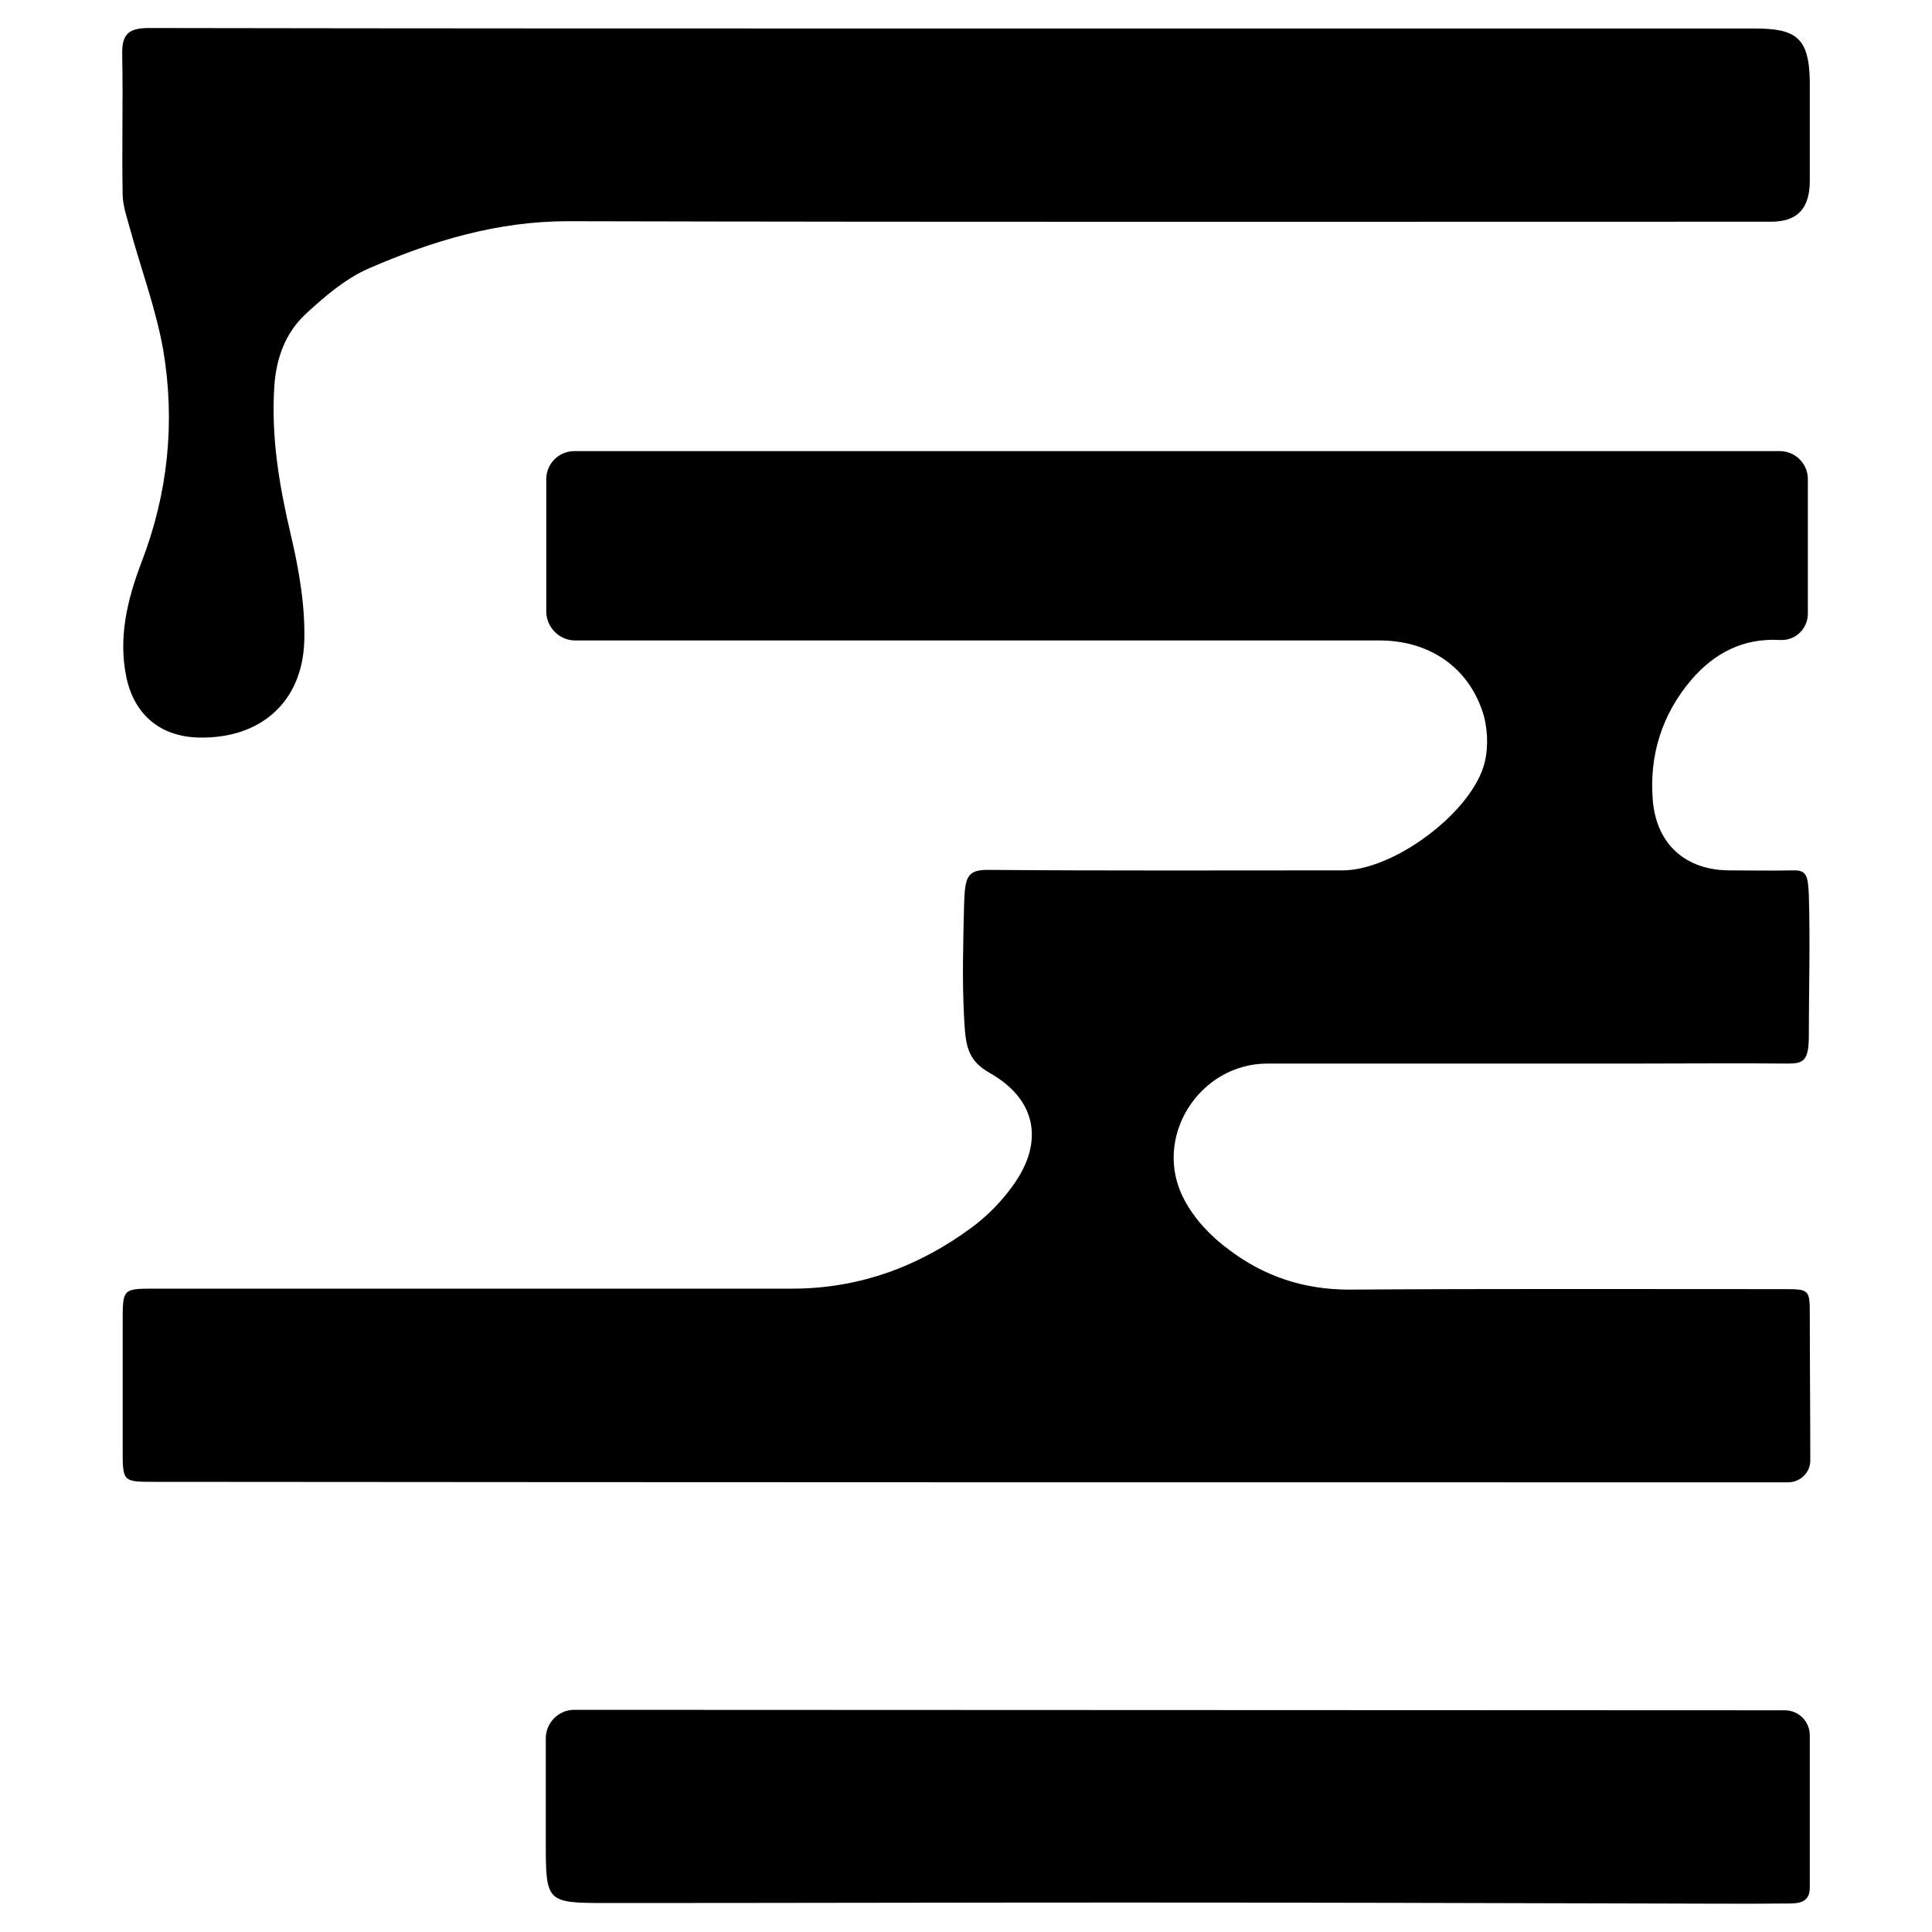
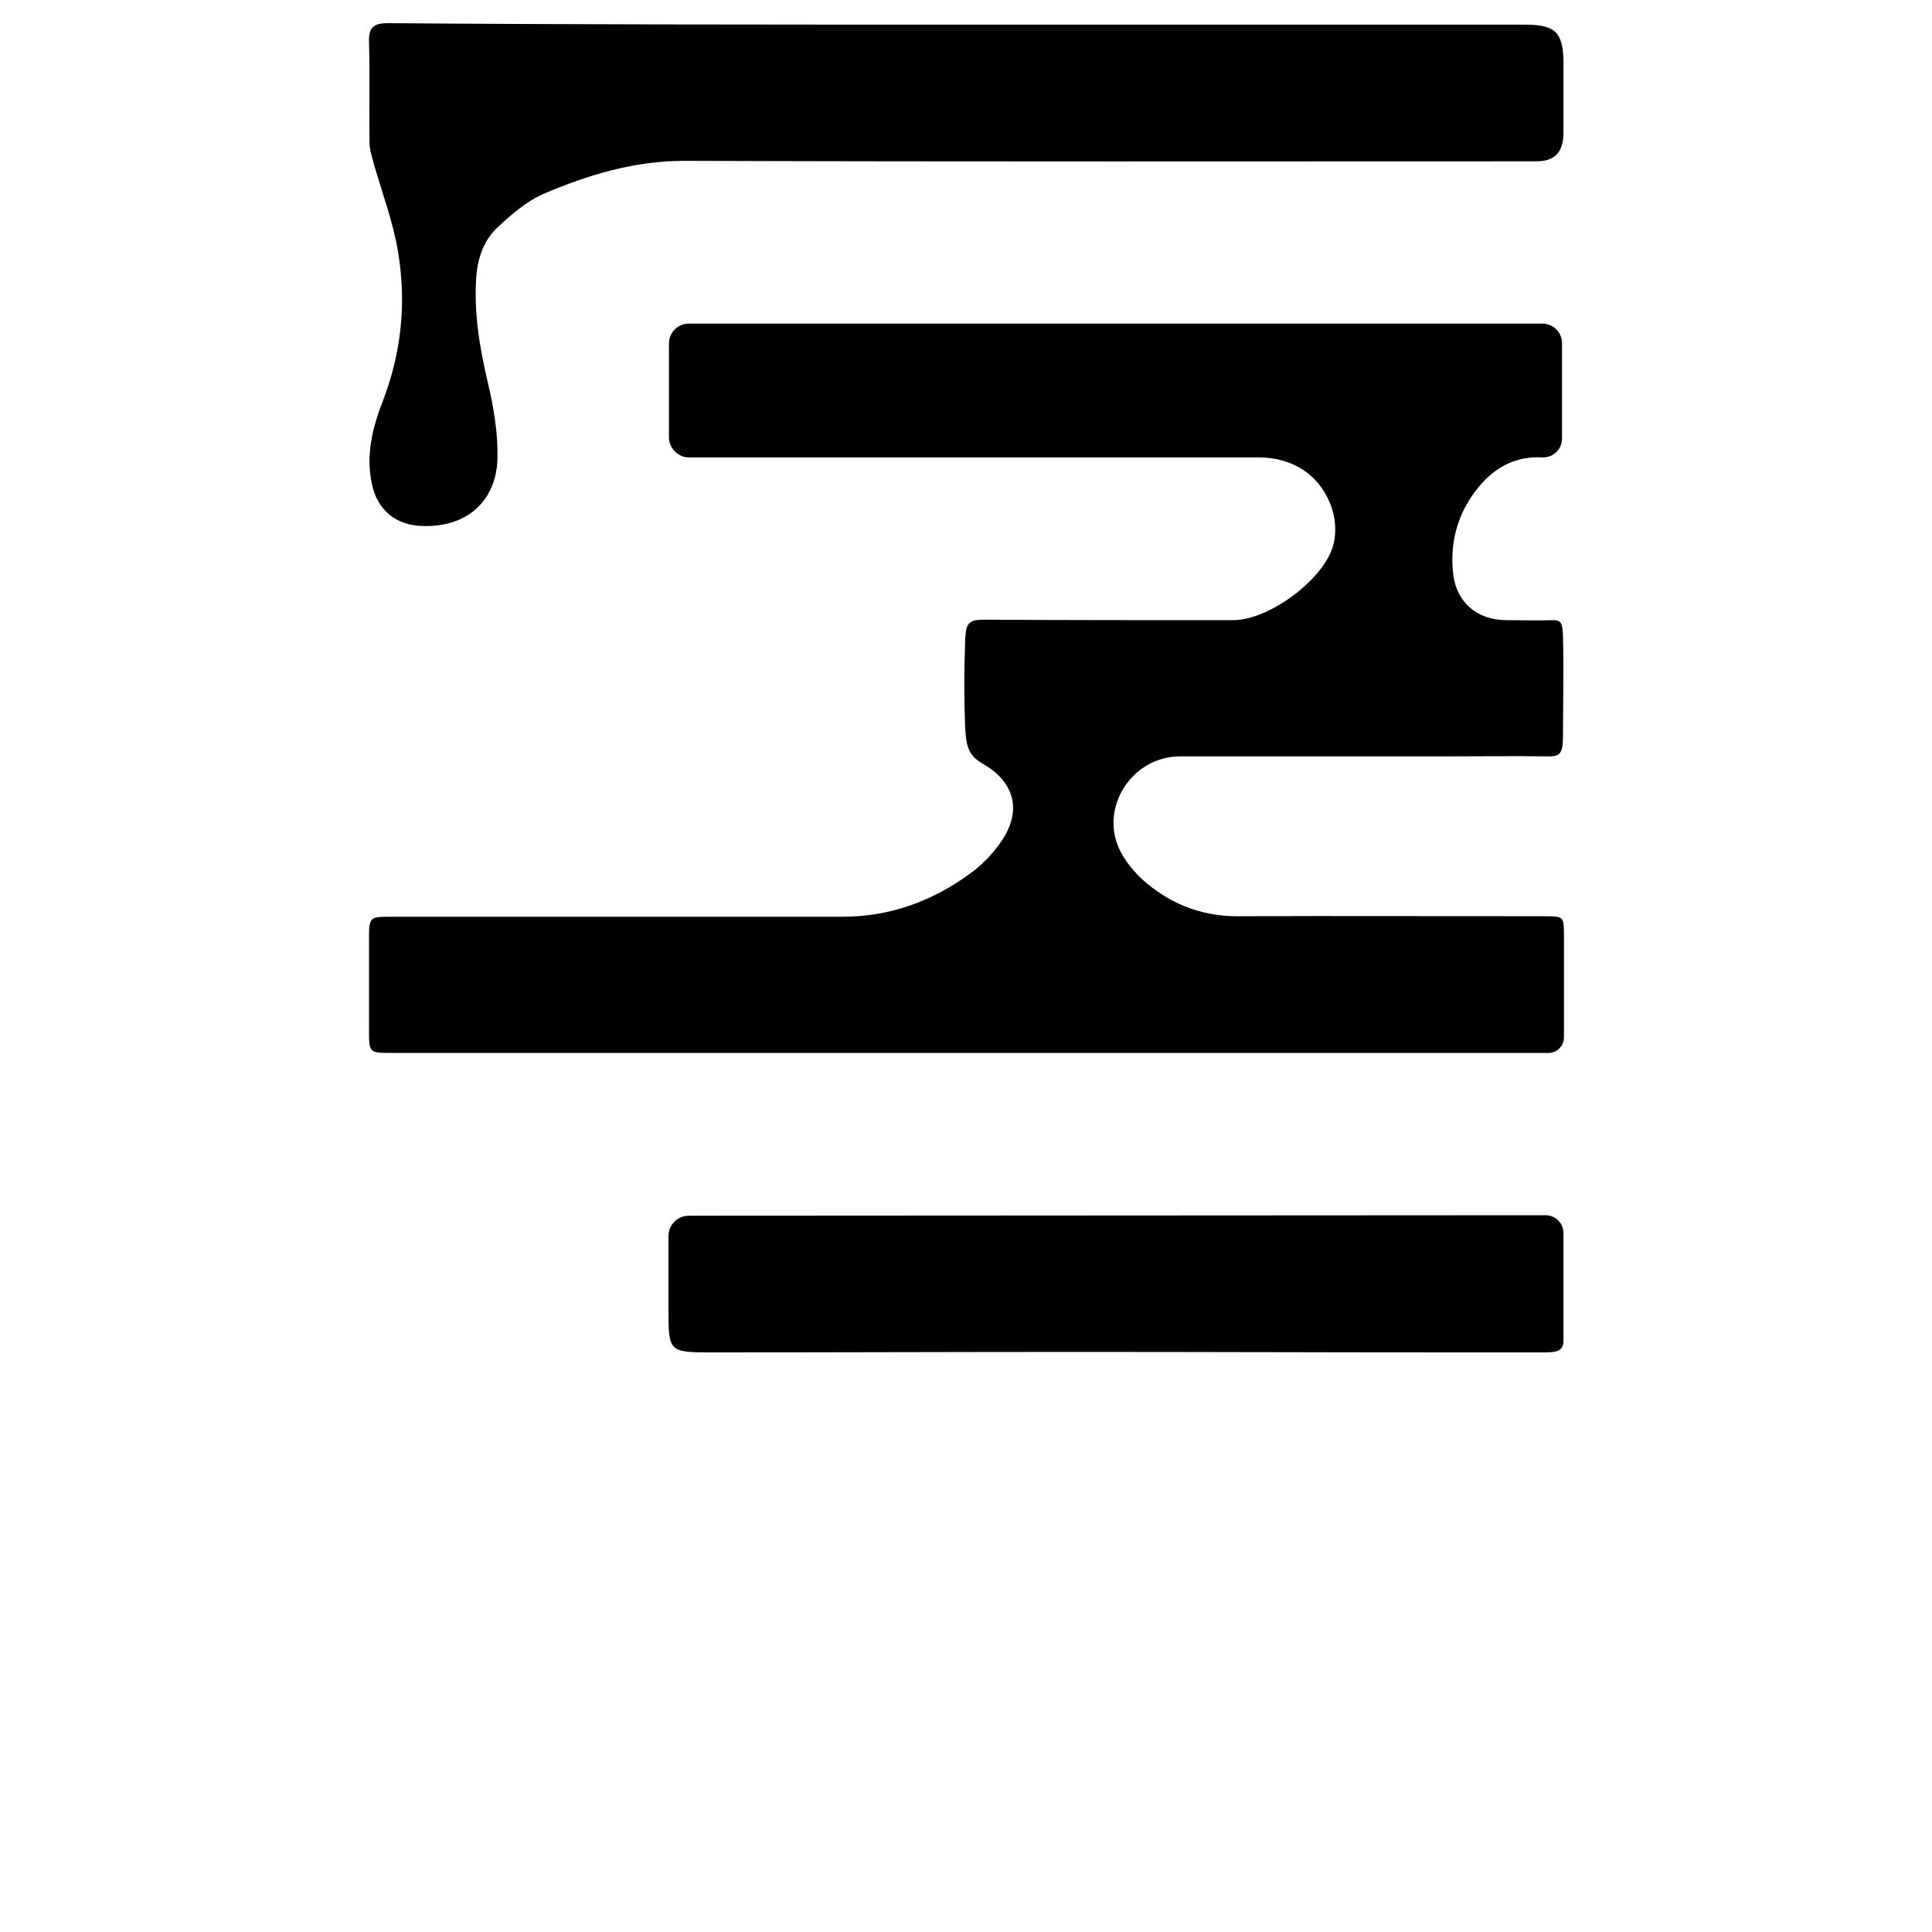
<svg xmlns="http://www.w3.org/2000/svg" version="1.1" id="Layer_1" x="0px" y="0px" viewBox="0 0 400 400" enable-background="new 0 0 400 400" xml:space="preserve">
-   <g>
-     <path d="M113.1,126.6V99.2c0-3.2,2.6-5.8,5.8-5.8h249.6c3.2,0,5.8,2.6,5.8,5.8v27.8c0,3.2-2.6,5.7-5.8,5.5l-0.1,0   c-7.5-0.4-13.4,2.7-18.1,8.1c-6.2,7.2-8.9,15.8-8.1,25.2c0.8,9.1,6.9,14.4,15.9,14.4c4.4,0,8.8,0.1,13.1,0c2.9-0.1,3.1,1.2,3.3,5   c0.3,9.9,0,19.7,0,29.2c0,5.2-1.1,5.8-4.3,5.8c-10.4-0.1-20.7,0-31.1,0c-25.6,0-51.1,0-76.7,0c-14.2,0-24,15.5-17.2,28.2   c2.1,4,5.5,7.6,9.2,10.3c7.2,5.5,15.5,8.3,24.9,8.3c29.9-0.2,59.9-0.1,89.8-0.1c5.6,0,5.6,0,5.6,5.7c0,9.9,0.1,19.9,0.1,29.8   c0,0,0,0,0,0c0,2.5-2.1,4.5-4.6,4.5c-1.7,0-3.5,0-5.2,0c-111,0-222,0-333-0.1c-6.8,0-6.6,0-6.6-7.4c0-8.4,0-16.7,0-25.1   c0-7.5-0.2-7.5,6.7-7.5c44,0,87.9,0,131.9,0c13.8,0,26.1-4.5,37.1-12.6c3.4-2.5,6.4-5.6,8.8-9c6.3-8.9,4.6-17.6-4.9-23   c-4.8-2.7-5.1-5.8-5.4-11.6c-0.4-7.4-0.2-15.2,0-23.2c0.2-5.6,0.4-7.4,5.2-7.3c24.4,0.2,48.8,0.1,73.2,0.1   c10.6,0,26.9-12.1,29.4-22.4c0.8-3.3,0.6-7.4-0.5-10.6c-3.2-9.4-11.3-14.6-21.3-14.6c-55.5,0-111,0-166.5,0h-0.2   C115.7,132.5,113.1,129.8,113.1,126.6z" />
-     <path d="M200.3,5.9c55.5,0,107.4,0,162.9,0c8.6,0,11.4,1.8,11.5,11.1c0,8.8,0,11.6,0,20.4c0,5.6-2.4,8.5-8,8.5   c-83.8,0-165.3,0.1-249.1-0.1c-14.7,0-28.2,4.1-41.3,9.8c-4.8,2.1-9.1,5.8-13,9.4c-4.2,3.9-6.1,9.1-6.5,14.9   c-0.7,10.5,1,20.6,3.4,30.8c1.7,7.2,3,14.7,2.8,22c-0.4,12.8-9.2,20.3-21.9,20c-7.8-0.2-13.2-4.6-14.9-12.3   c-1.8-8.4,0.2-16.4,3.1-24c5.5-14.3,7-29,4.5-43.9c-1.5-8.5-4.6-16.8-6.9-25.2c-0.6-2.2-1.4-4.5-1.5-6.7   c-0.2-9.8,0.1-19.6-0.1-29.3c-0.1-4.2,1.3-5.5,5.5-5.5C87.3,5.9,143.8,5.9,200.3,5.9C200.3,5.9,200.3,5.9,200.3,5.9z" />
-     <path d="M369.5,354.1c2.9,0,5.2,2.3,5.2,5.2c0,10.8,0,21.2,0,31.5c0,3.4-2.7,3.3-5,3.3c-8.9,0.1-17.8,0-26.7,0   c-36.7-0.1-73.3-0.2-110-0.2c-35.8,0-71.5,0.1-107.3,0.1c-12.7,0-12.7-0.1-12.7-12.9c0-6.9,0-13.9,0-21.2c0-3.2,2.6-5.9,5.9-5.9   L369.5,354.1z" />
-   </g>
+   <path d="M138.5,90.5V71.1c0-2.3,1.9-4.1,4.1-4.1h176.7c2.3,0,4.1,1.8,4.1,4.1v19.7c0,2.3-1.9,4-4.1,3.9l0,0  c-5.3-0.3-9.5,1.9-12.8,5.7c-4.4,5.1-6.3,11.2-5.7,17.8c0.5,6.4,4.9,10.2,11.2,10.2c3.1,0,6.2,0.1,9.3,0c2.1-0.1,2.2,0.8,2.3,3.5  c0.2,7,0,13.9,0,20.6c0,3.7-0.8,4.1-3,4.1c-7.3-0.1-14.7,0-22,0c-18.1,0-36.2,0-54.3,0c-10.1,0-17,11-12.2,19.9  c1.5,2.8,3.9,5.4,6.5,7.3c5.1,3.9,11,5.9,17.6,5.9c21.2-0.1,42.4,0,63.6,0c3.9,0,4,0,4,4c0,7,0,14.1,0,21.1c0,0,0,0,0,0  c0,1.8-1.5,3.2-3.2,3.2c-1.2,0-2.4,0-3.7,0c-78.6,0-157.2,0-235.8,0c-4.8,0-4.7,0-4.7-5.2c0-5.9,0-11.8,0-17.7  c0-5.3-0.1-5.3,4.7-5.3c31.1,0,62.3,0,93.4,0c9.7,0,18.5-3.2,26.3-8.9c2.4-1.7,4.6-4,6.3-6.4c4.5-6.3,3.2-12.4-3.5-16.3  c-3.4-1.9-3.6-4.1-3.8-8.2c-0.2-5.3-0.2-10.8,0-16.5c0.1-4,0.3-5.2,3.7-5.2c17.3,0.1,34.5,0.1,51.8,0.1c7.5,0,19.1-8.6,20.8-15.8  c0.6-2.4,0.4-5.2-0.4-7.5c-2.3-6.7-8-10.4-15.1-10.4c-39.3,0-78.6,0-117.9,0h-0.1C140.4,94.7,138.5,92.8,138.5,90.5z" />
+   <path d="M200.3,5.1c39.3,0,76,0,115.3,0c6.1,0,8.1,1.3,8.1,7.9c0,6.2,0,8.2,0,14.4c0,4-1.7,6-5.6,6c-59.3,0-117,0.1-176.4-0.1  c-10.4,0-20,2.9-29.3,6.9c-3.4,1.5-6.4,4.1-9.2,6.7c-3,2.7-4.3,6.4-4.6,10.5c-0.5,7.4,0.7,14.6,2.4,21.8c1.2,5.1,2.1,10.4,2,15.6  c-0.2,9.1-6.5,14.4-15.5,14.1c-5.5-0.1-9.4-3.3-10.5-8.7c-1.3-5.9,0.1-11.6,2.2-17c3.9-10.1,5-20.5,3.2-31.1  c-1-6.1-3.2-11.9-4.9-17.8c-0.4-1.6-1-3.2-1-4.8c-0.1-6.9,0.1-13.9-0.1-20.8c-0.1-3,0.9-3.9,3.9-3.9C120.3,5.1,160.3,5.1,200.3,5.1  C200.3,5.1,200.3,5.1,200.3,5.1z" />
+   <path d="M320,251.6c2,0,3.7,1.6,3.7,3.7c0,7.7,0,15,0,22.3c0,2.4-1.9,2.3-3.5,2.4c-6.3,0-12.6,0-18.9,0c-26,0-51.9-0.1-77.9-0.1  c-25.3,0-50.7,0.1-76,0.1c-9,0-9-0.1-9-9.1c0-4.9,0-9.8,0-15c0-2.3,1.9-4.2,4.2-4.2L320,251.6z" />
</svg>
